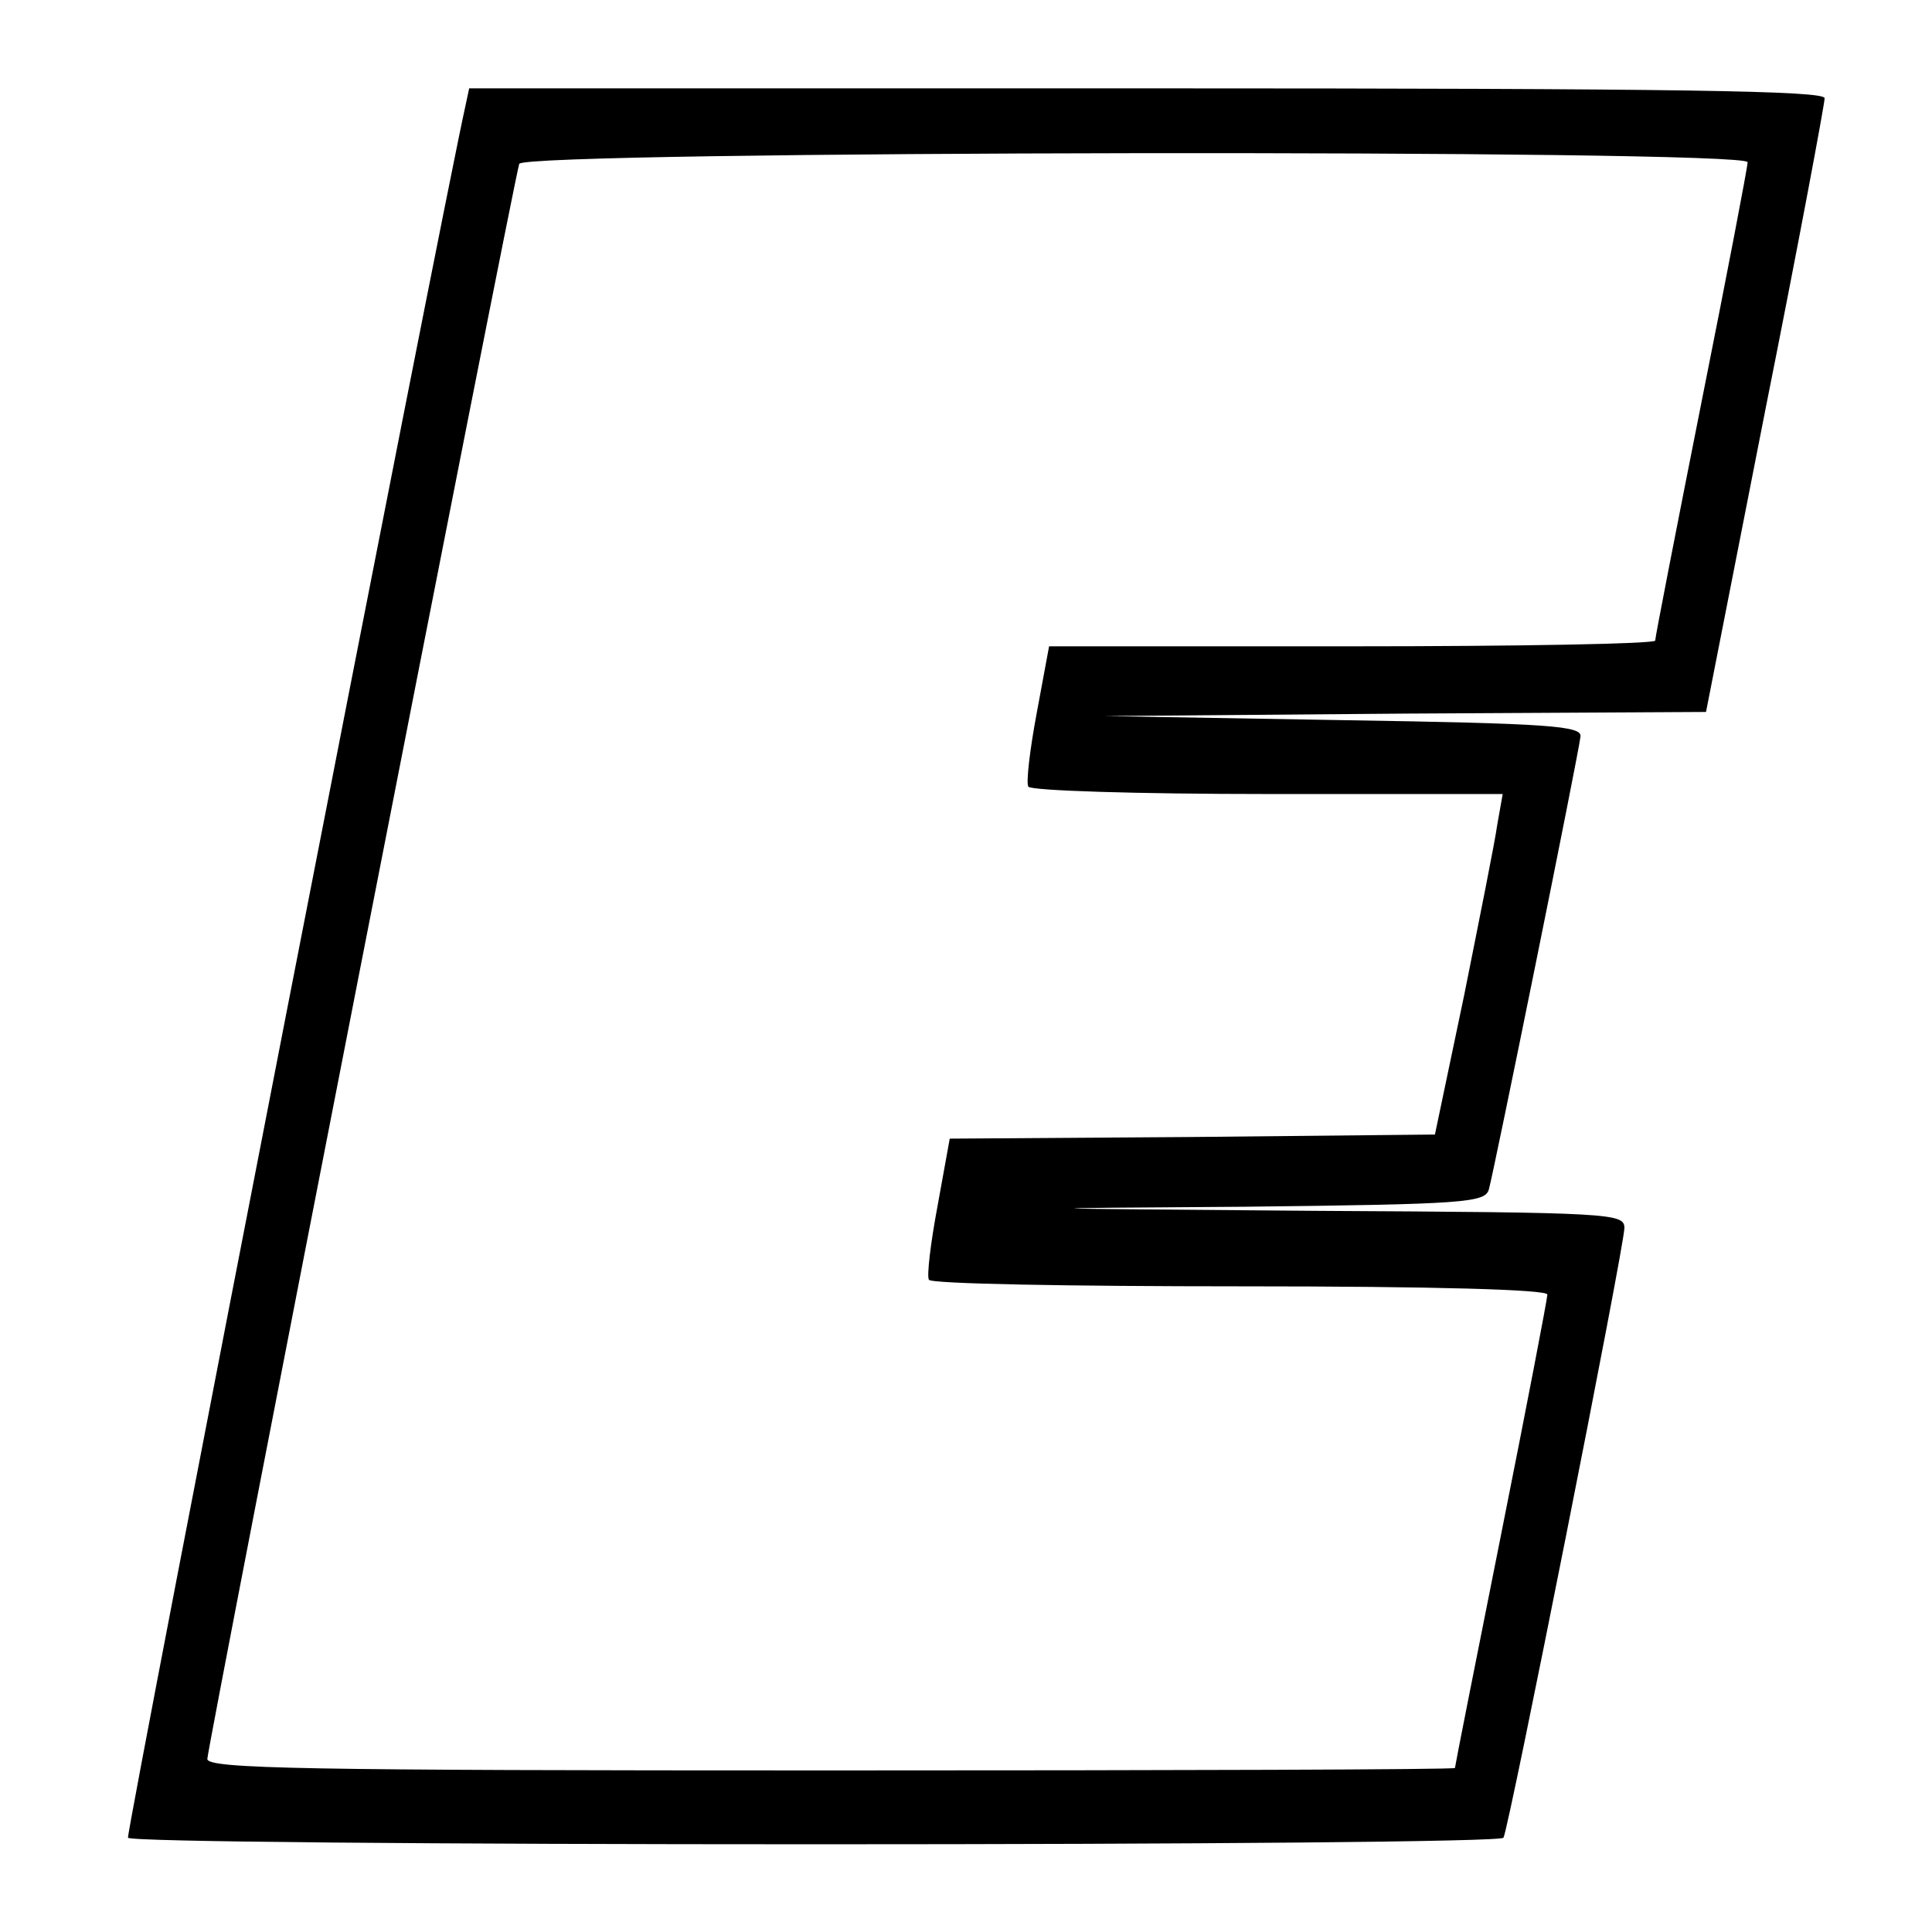
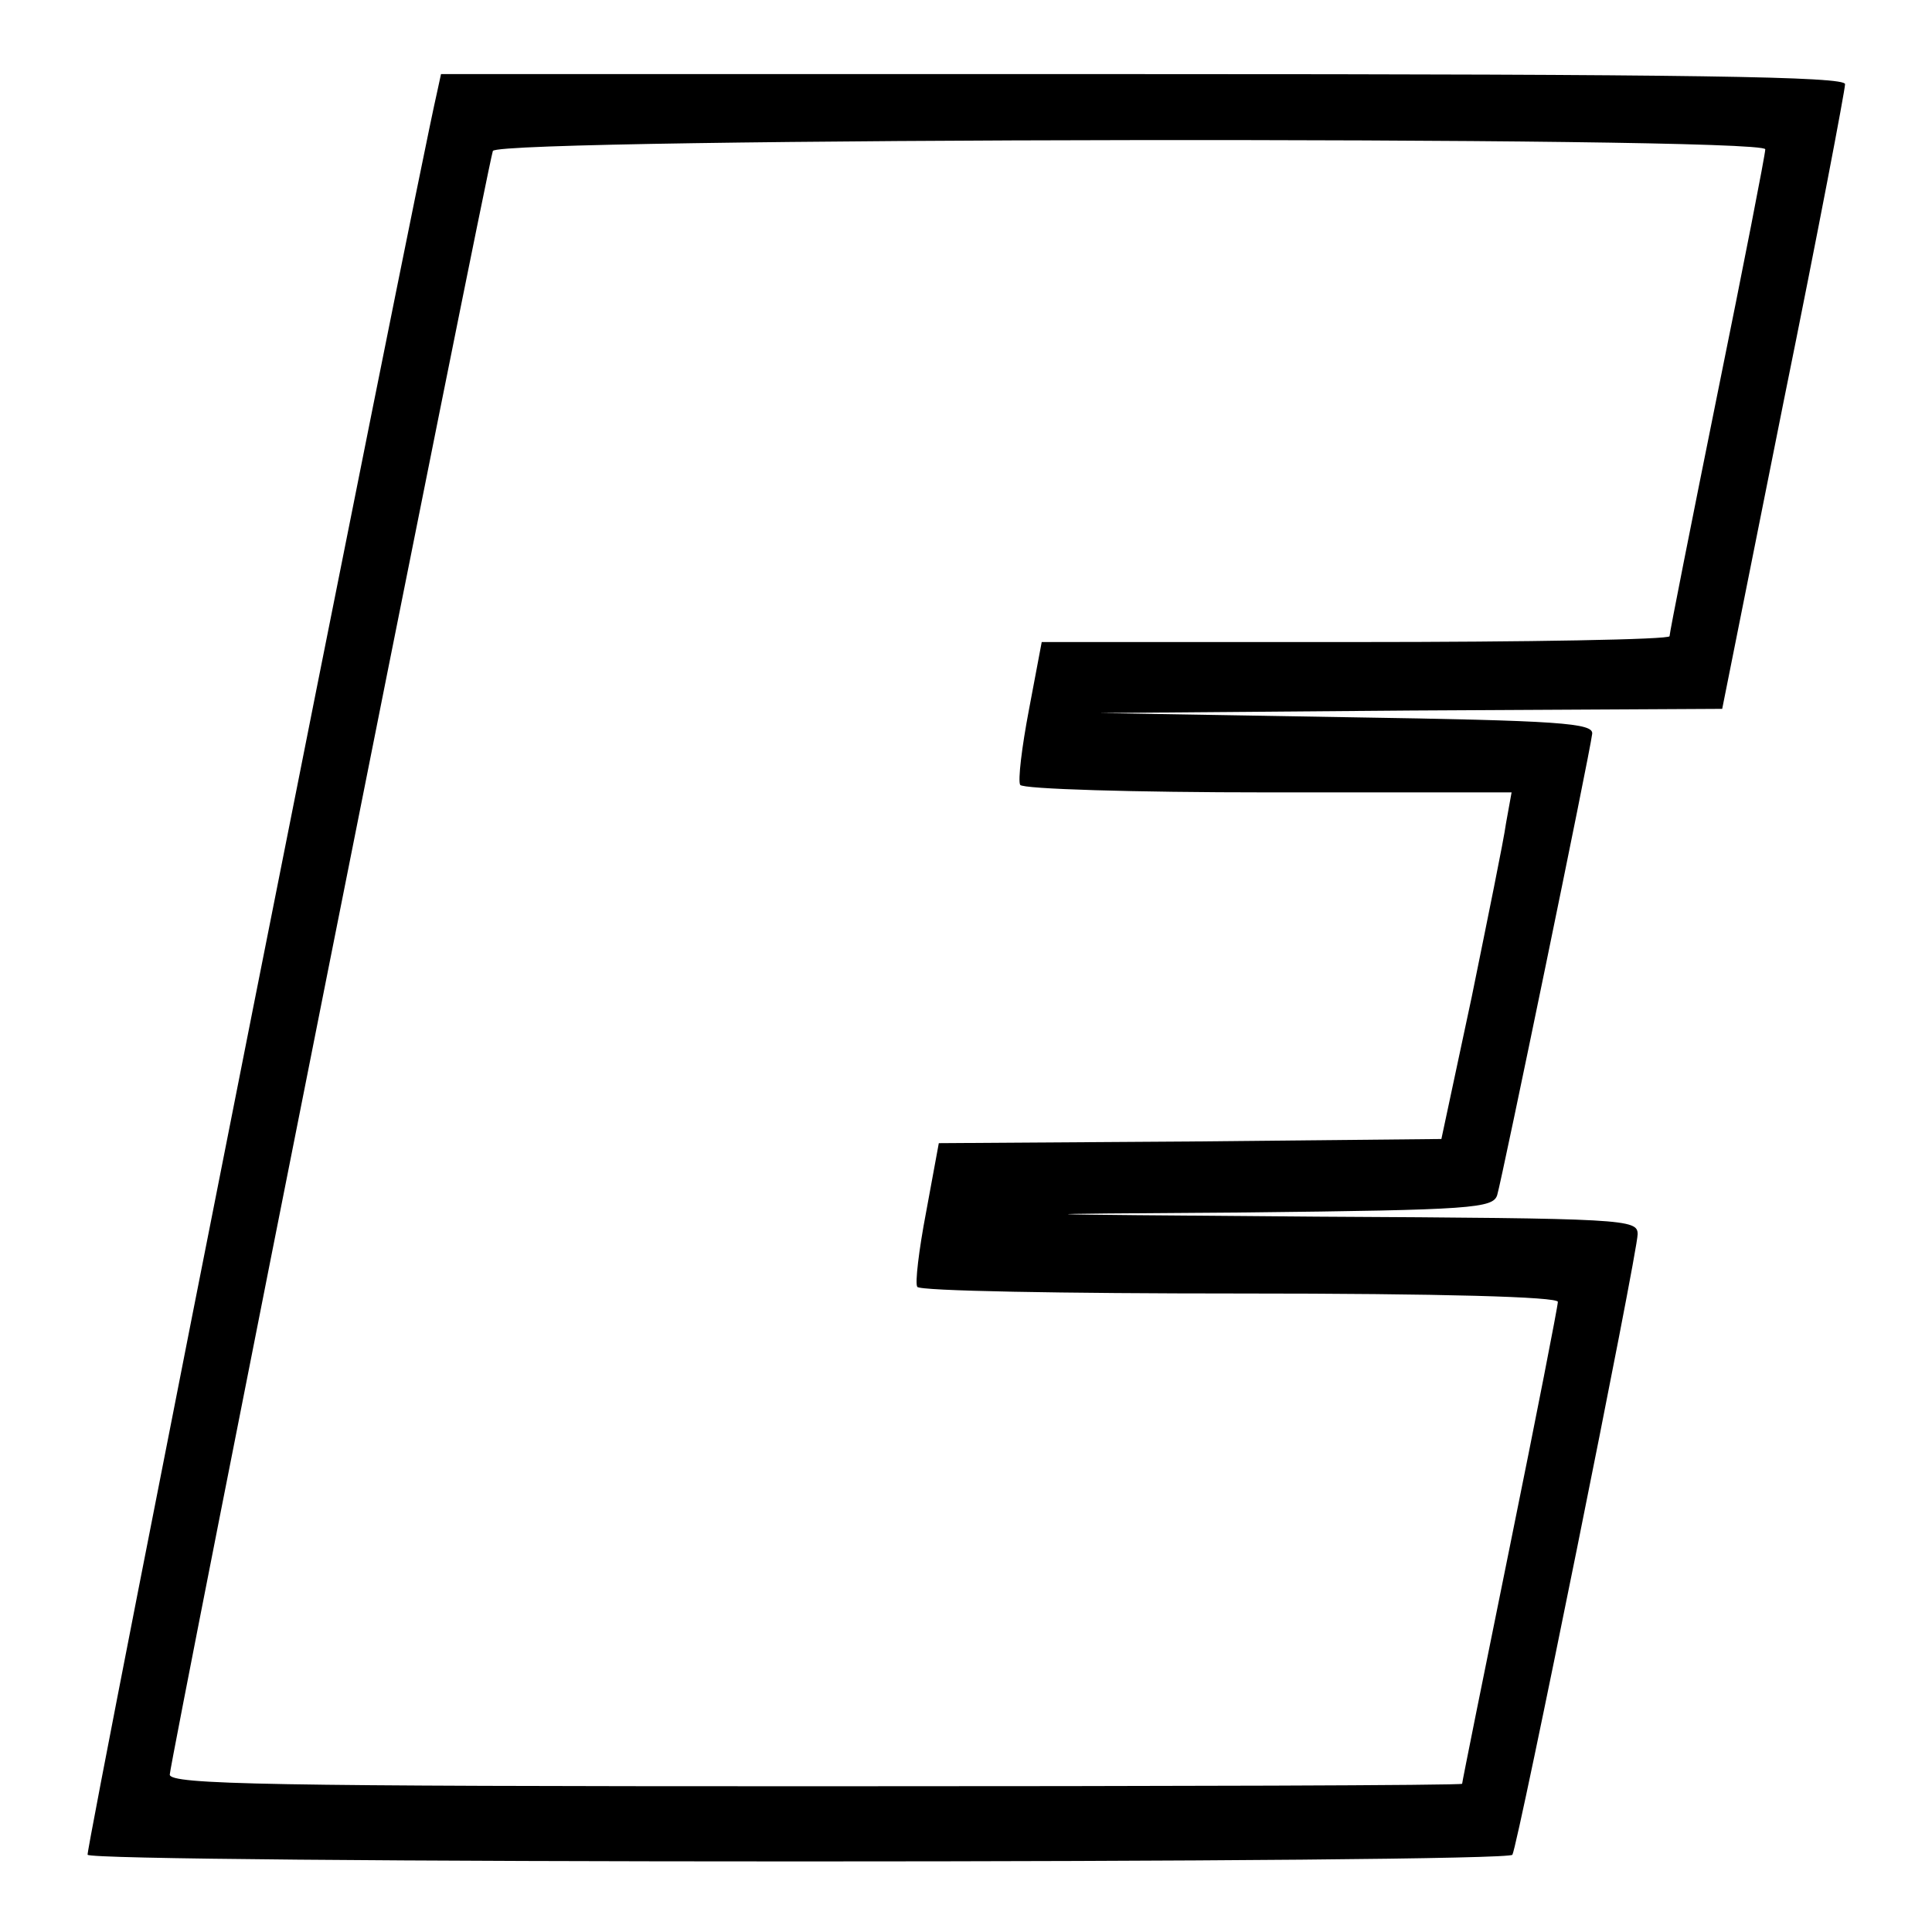
- <svg xmlns="http://www.w3.org/2000/svg" version="1.0" width="24pt" height="24pt" viewBox="0 0 31.2 24" preserveAspectRatio="xMidYMid meet" id="svg30">
+ <svg xmlns="http://www.w3.org/2000/svg" version="1.0" width="24pt" height="24pt" viewBox="0 0 24 24" preserveAspectRatio="xMidYMid meet" id="svg30">
  <defs id="defs34" />
-   <g transform="matrix(0.1,0,0,-0.1,-19.50515,289.8981)" fill="#000000" stroke="none" id="g28" style="fill:#000000">
-     <path d="m 270.197,2917.797 c -3.482,-15.371 -54.847,-278.928 -54.474,-279.59 0.249,-0.663 50.246,-1.06 111.063,-1.06 60.817,0 110.814,0.398 111.063,1.06 0.871,1.458 19.526,95.538 19.526,98.453 0,2.385 -1.741,2.518 -49.997,2.783 -49.624,0.398 -49.748,0.398 -11.318,0.662 35.57,0.398 38.804,0.662 39.425,2.783 0.746,2.518 14.427,69.964 14.8,73.144 0.249,1.722 -4.975,2.12 -38.306,2.65 l -38.555,0.662 48.629,0.398 48.504,0.265 9.577,48.763 c 5.348,26.766 9.577,49.425 9.577,50.353 0,1.193 -22.76,1.59 -109.446,1.59 H 270.819 Z m 207.077,-9.011 c 0,-0.795 -3.358,-18.286 -7.462,-38.825 -4.104,-20.671 -7.462,-37.897 -7.462,-38.427 0,-0.53 -22.014,-0.927 -49.002,-0.927 h -48.878 l -1.99,-10.733 c -1.119,-5.963 -1.741,-11.263 -1.368,-11.926 0.373,-0.662 17.785,-1.193 38.555,-1.193 h 38.057 l -0.871,-4.903 c -0.373,-2.783 -2.861,-15.106 -5.348,-27.561 l -4.726,-22.526 -39.177,-0.398 -39.177,-0.265 -1.99,-10.998 c -1.119,-5.963 -1.741,-11.263 -1.368,-11.793 0.249,-0.662 22.884,-1.06 50.246,-1.06 31.714,0 49.624,-0.53 49.624,-1.325 0,-0.663 -3.358,-18.154 -7.462,-38.692 -4.104,-20.539 -7.462,-37.499 -7.462,-37.764 0,-0.265 -45.271,-0.398 -100.74,-0.398 -85.318,0 -100.74,0.265 -100.74,1.855 0,1.855 49.375,254.414 50.37,257.594 0.746,2.12 198.371,2.385 198.371,0.265 z" id="path8" style="fill:#000000;stroke-width:0.128" />
+   <g transform="matrix(0.1,0,0,-0.1,-20.48398,286.838)" fill="#000000" stroke="none" id="g28" style="fill:#000000">
+     <path d="m 259.128,2856.891 c -2.775,-12.035 -43.703,-218.395 -43.406,-218.914 0.198,-0.519 40.036,-0.83 88.496,-0.83 48.46,0 88.298,0.311 88.496,0.83 0.694,1.141 15.559,74.804 15.559,77.087 0,1.867 -1.387,1.971 -39.838,2.179 -39.541,0.311 -39.64,0.311 -9.018,0.519 28.342,0.311 30.919,0.519 31.415,2.179 0.595,1.971 11.496,54.78 11.793,57.27 0.198,1.349 -3.964,1.66 -30.523,2.075 l -30.721,0.519 38.748,0.311 38.649,0.208 7.631,38.18 c 4.261,20.958 7.631,38.699 7.631,39.425 0,0.934 -18.135,1.245 -87.208,1.245 h -87.208 z m 165.001,-7.055 c 0,-0.622 -2.676,-14.318 -5.946,-30.399 -3.27,-16.185 -5.946,-29.673 -5.946,-30.088 0,-0.415 -17.541,-0.726 -39.045,-0.726 h -38.946 l -1.586,-8.404 c -0.892,-4.669 -1.387,-8.819 -1.09,-9.338 0.297,-0.519 14.171,-0.934 30.721,-0.934 h 30.324 l -0.694,-3.839 c -0.297,-2.179 -2.279,-11.828 -4.261,-21.58 l -3.766,-17.638 -31.216,-0.311 -31.216,-0.207 -1.586,-8.611 c -0.892,-4.669 -1.387,-8.819 -1.09,-9.234 0.198,-0.519 18.234,-0.83 40.036,-0.83 25.27,0 39.541,-0.415 39.541,-1.038 0,-0.519 -2.676,-14.214 -5.946,-30.295 -3.27,-16.081 -5.946,-29.361 -5.946,-29.569 0,-0.207 -36.072,-0.311 -80.271,-0.311 -67.982,0 -80.271,0.207 -80.271,1.452 0,1.453 39.343,199.201 40.135,201.691 0.595,1.66 158.064,1.867 158.064,0.207 z" id="path8" style="fill:#000000;stroke-width:0.101" />
  </g>
-   <style>@media (prefers-color-scheme: light) { :root { filter: none; } }
+   <style id="style6">@media (prefers-color-scheme: light) { :root { filter: none; } }
   @media (prefers-color-scheme: dark) { :root { filter: invert(100%); } }
   </style>
</svg>
